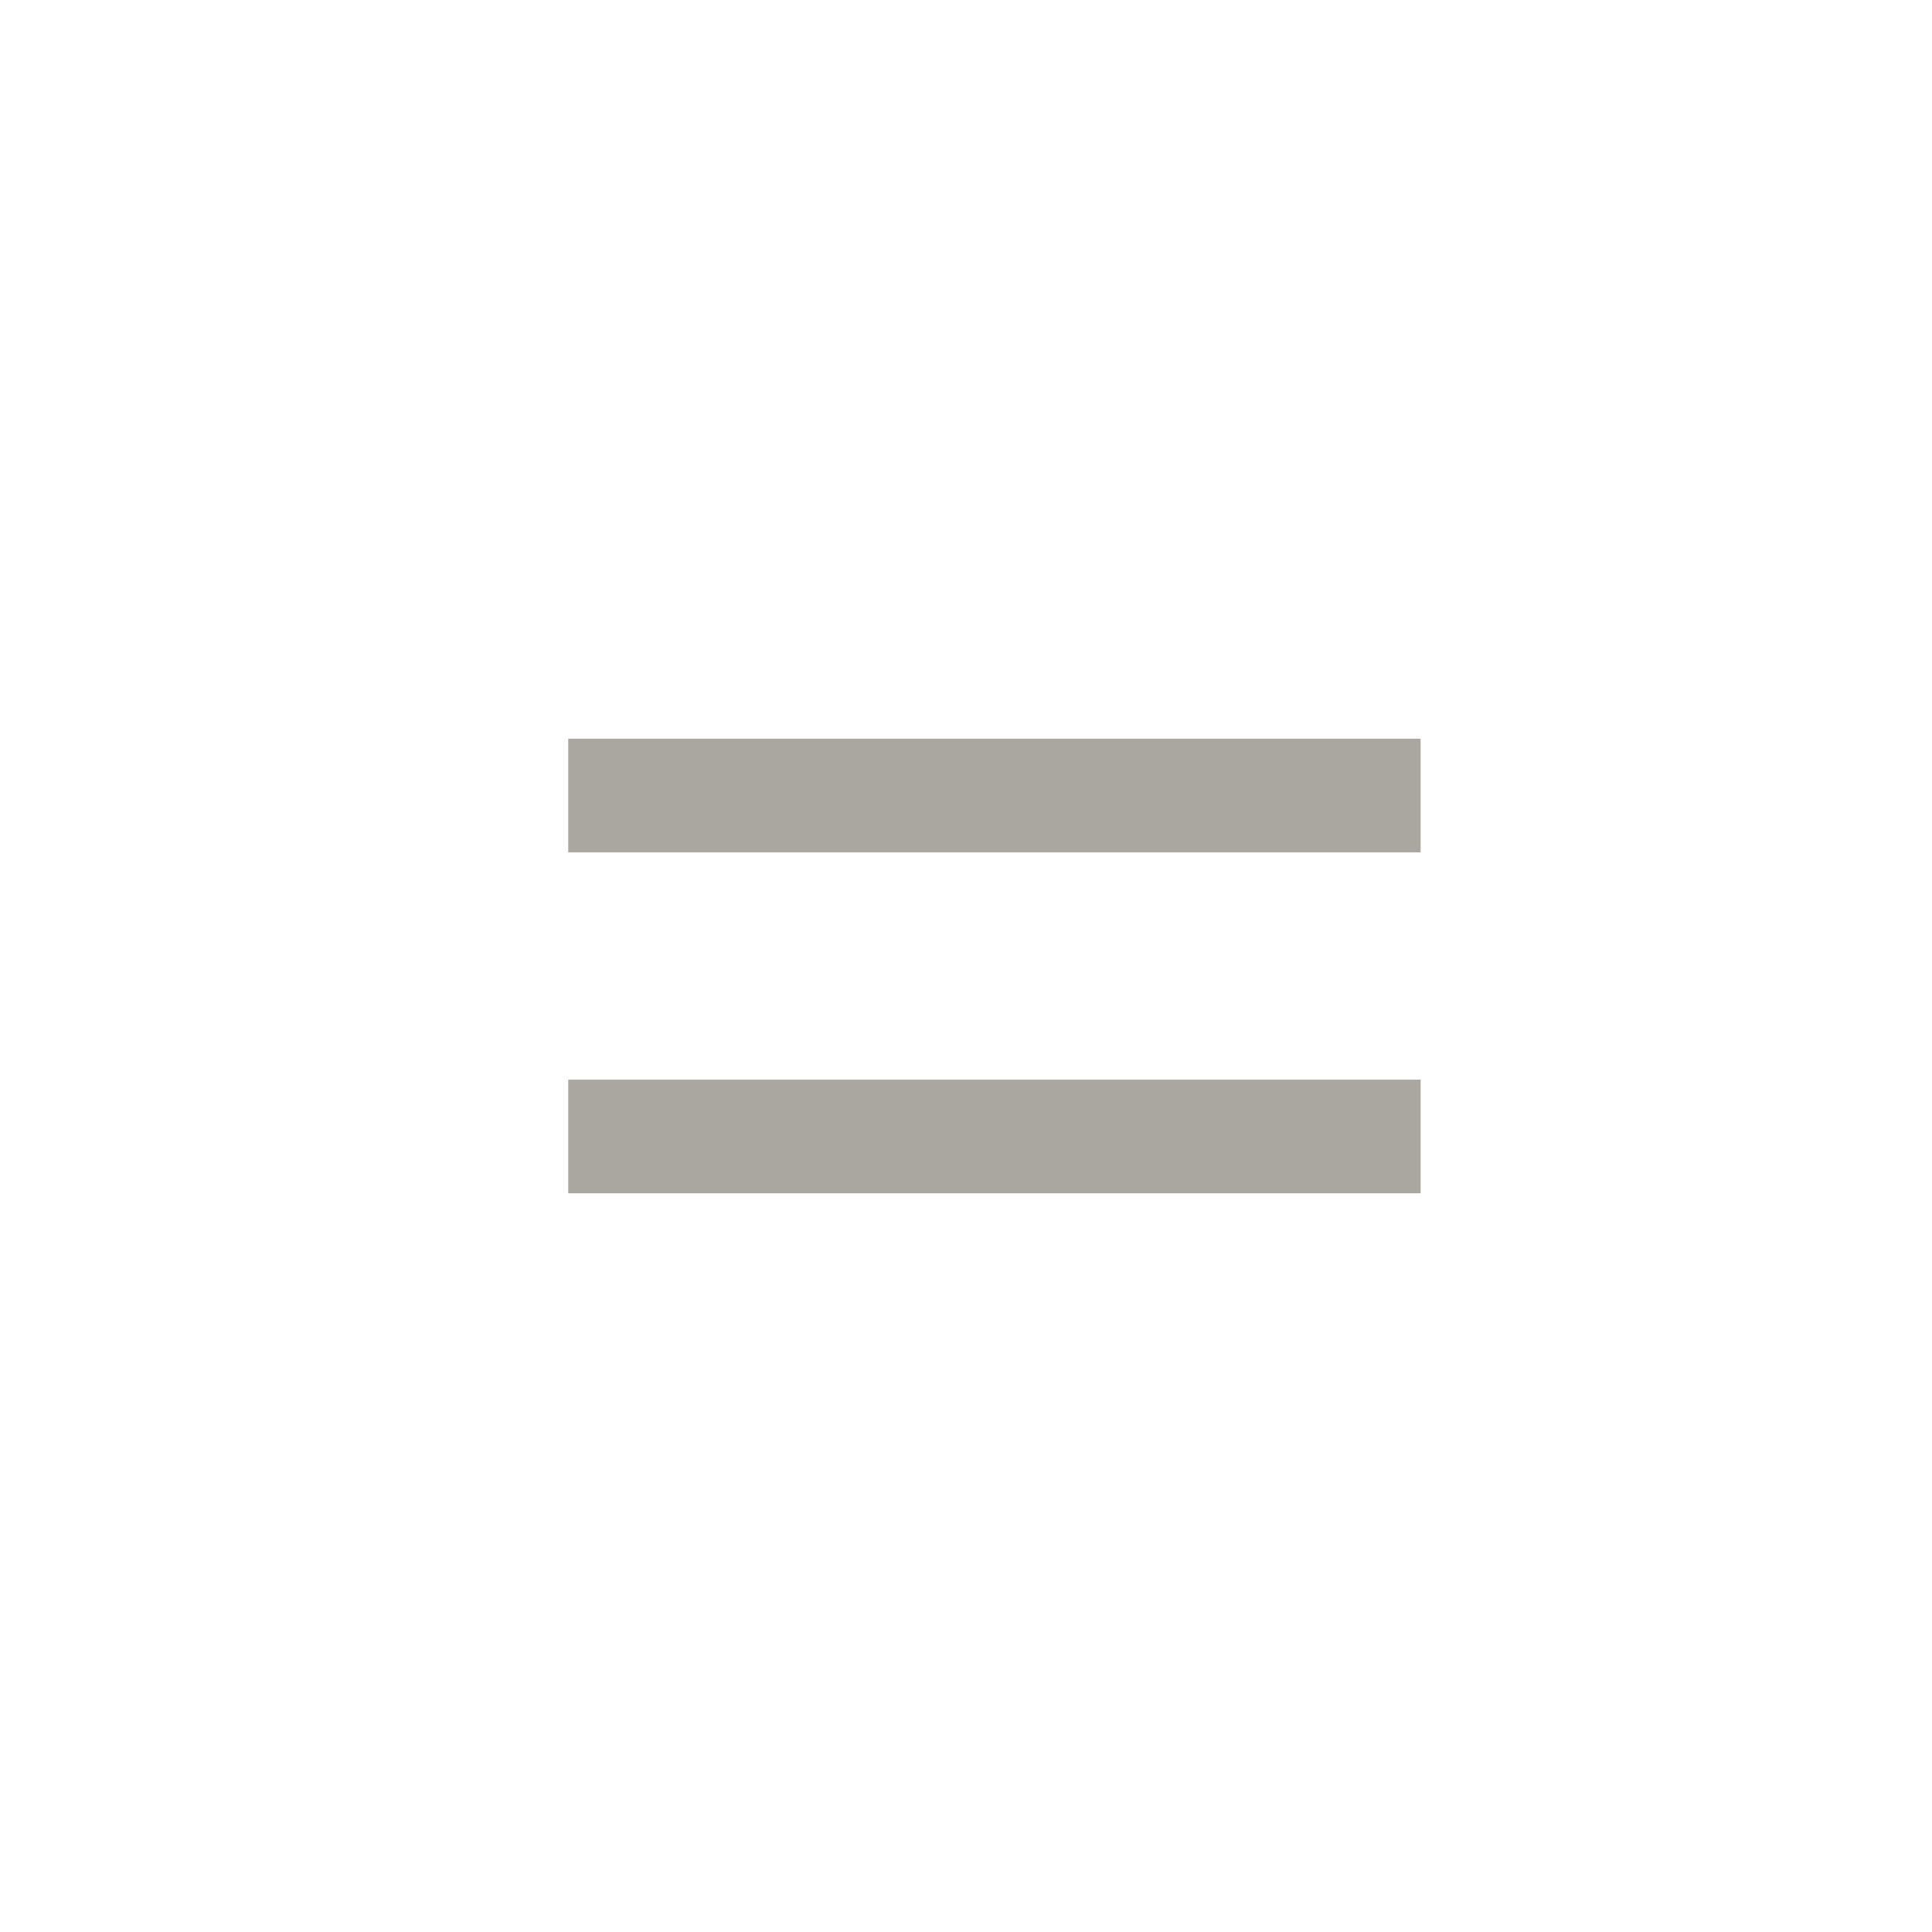
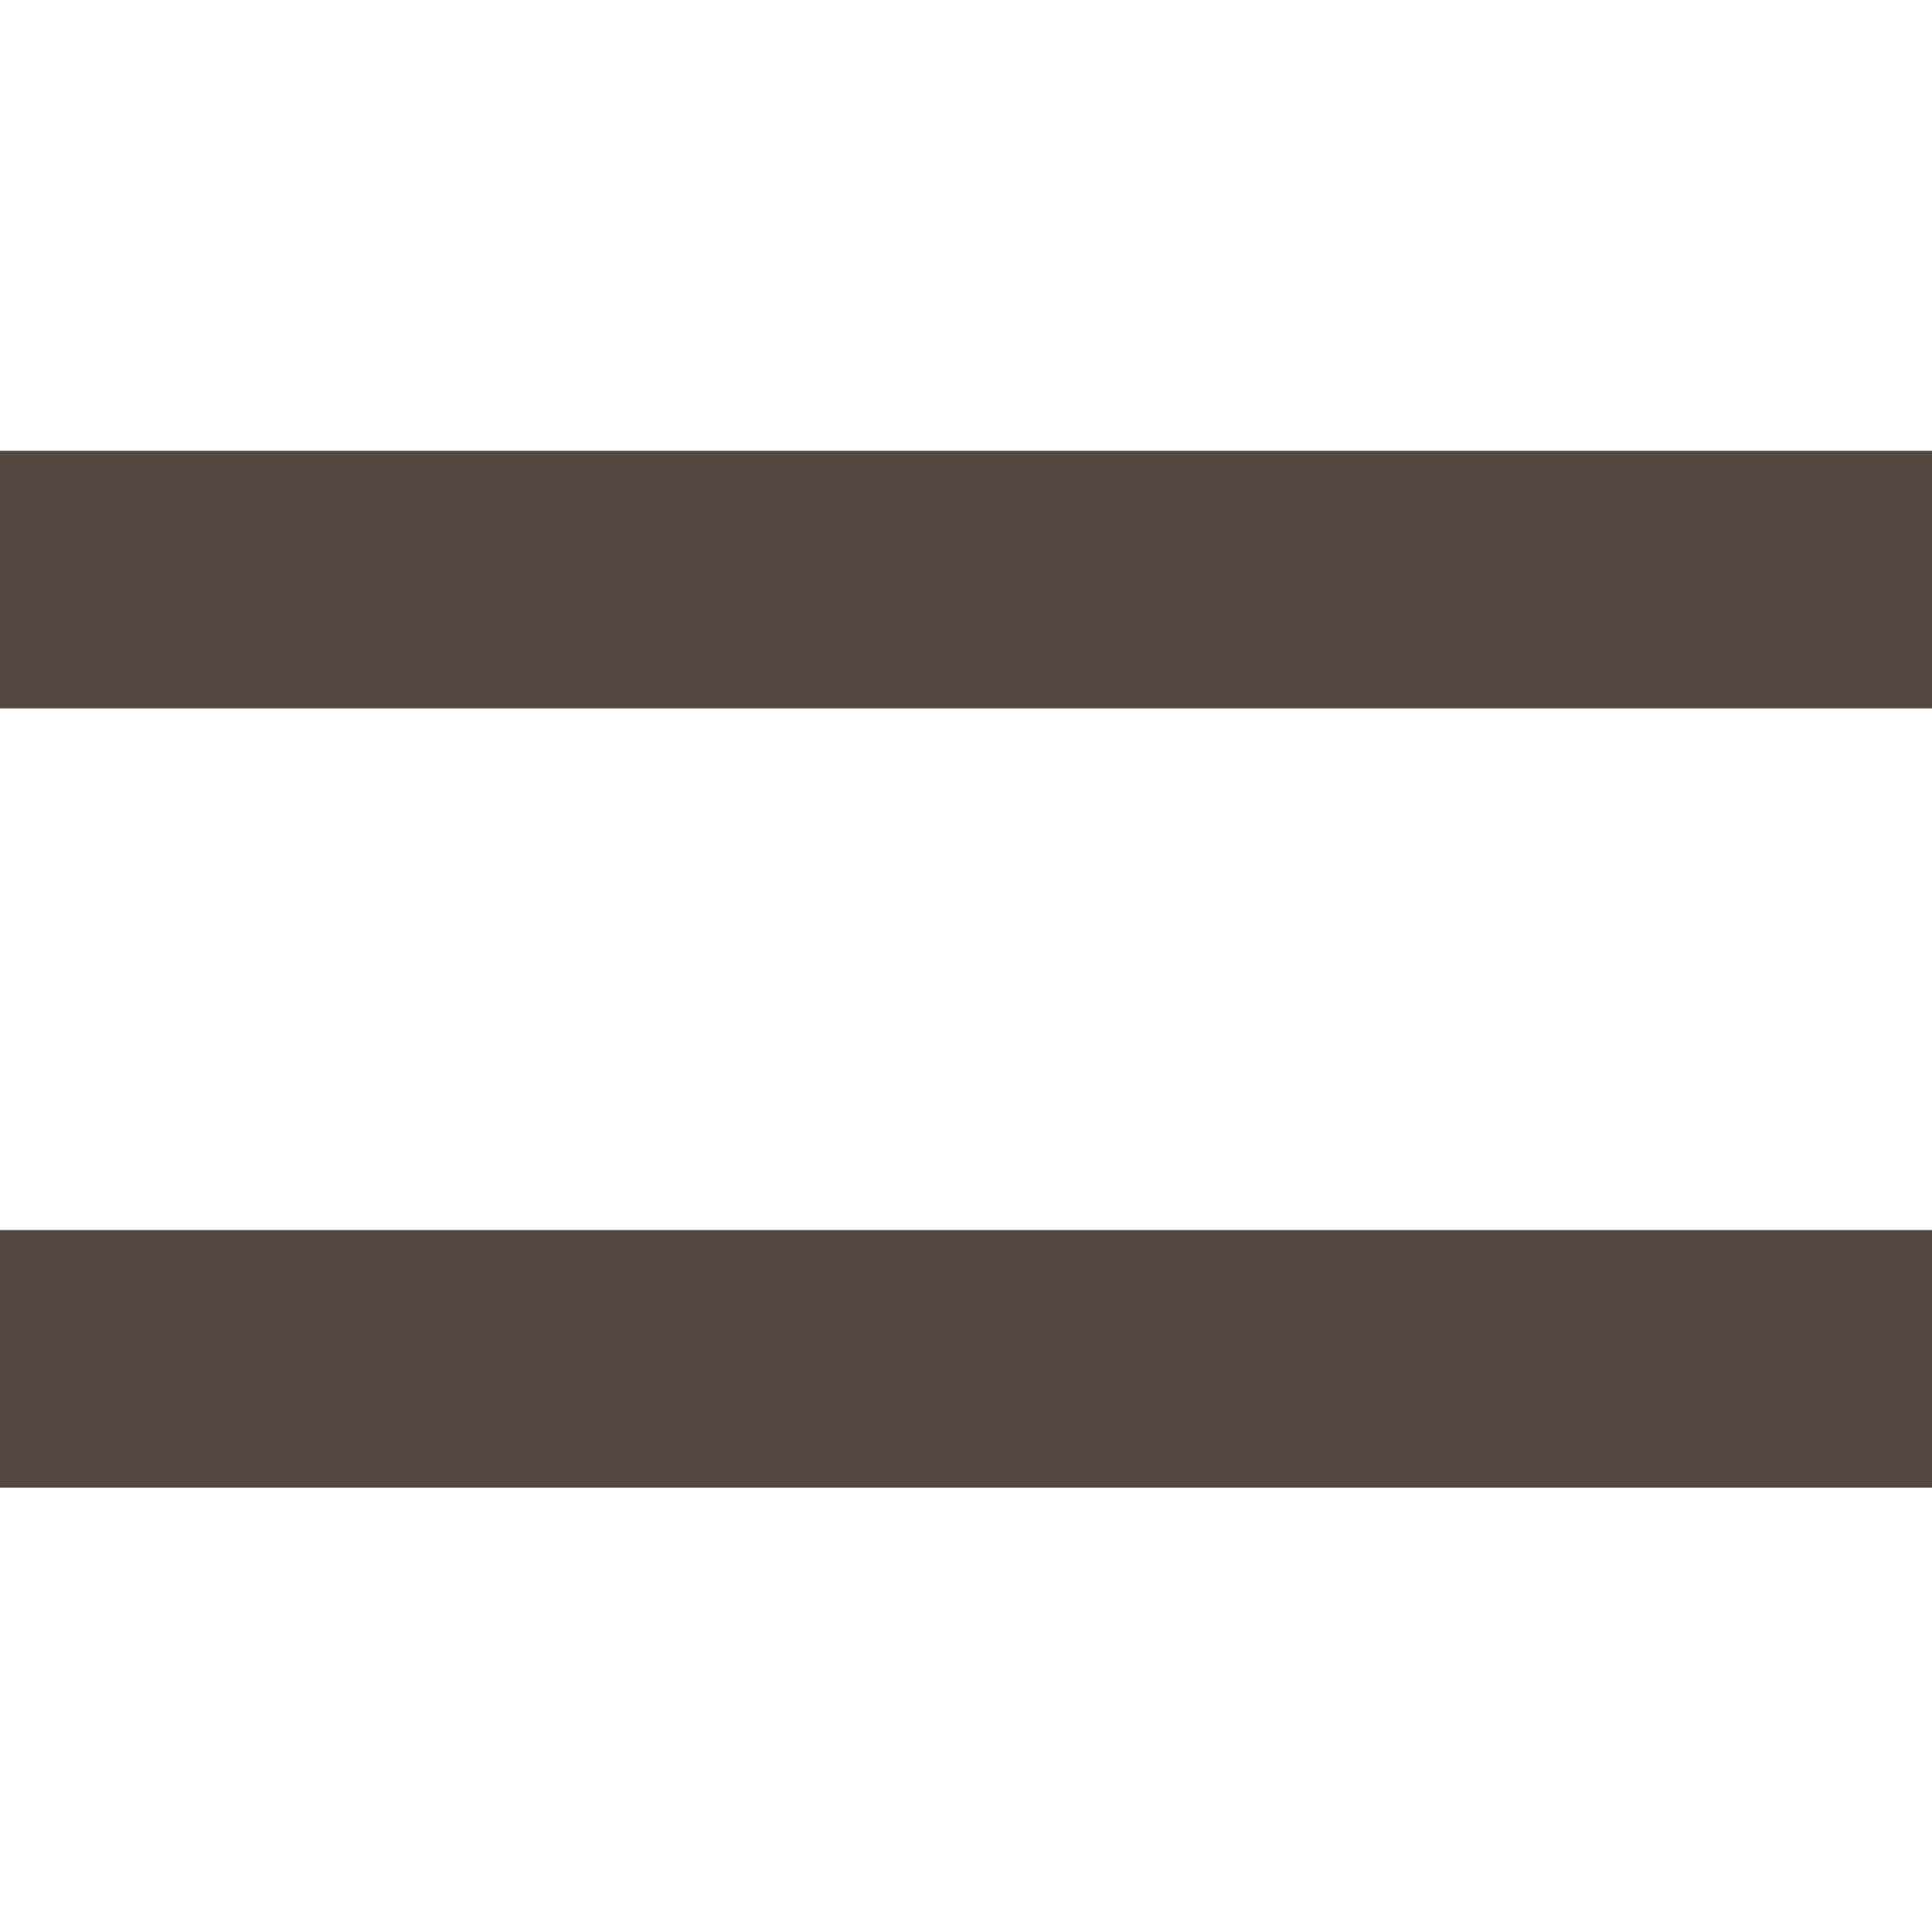
- <svg xmlns="http://www.w3.org/2000/svg" width="34px" height="34px" viewBox="0 0 34 34" version="1.1">
-   <defs />
-   <g id="Symbols" stroke="none" stroke-width="1" fill="none" fill-rule="evenodd">
-     <g id="icons/divider" fill="#AAA6A0">
-       <path d="M10,13 L25,13 L25,15 L10,15 L10,13 Z M10,19 L25,19 L25,21 L10,21 L10,19 Z" id="Combined-Shape" />
-     </g>
-   </g>
+ <svg xmlns="http://www.w3.org/2000/svg" width="300" height="300" viewBox="0 0 300 300">
+   <path fill="#544843" fill-rule="evenodd" d="M0,70 L300,70 L300,110 L0,110 L0,70 Z M0,191 L300,191 L300,231 L0,231 L0,191 Z" />
</svg>
